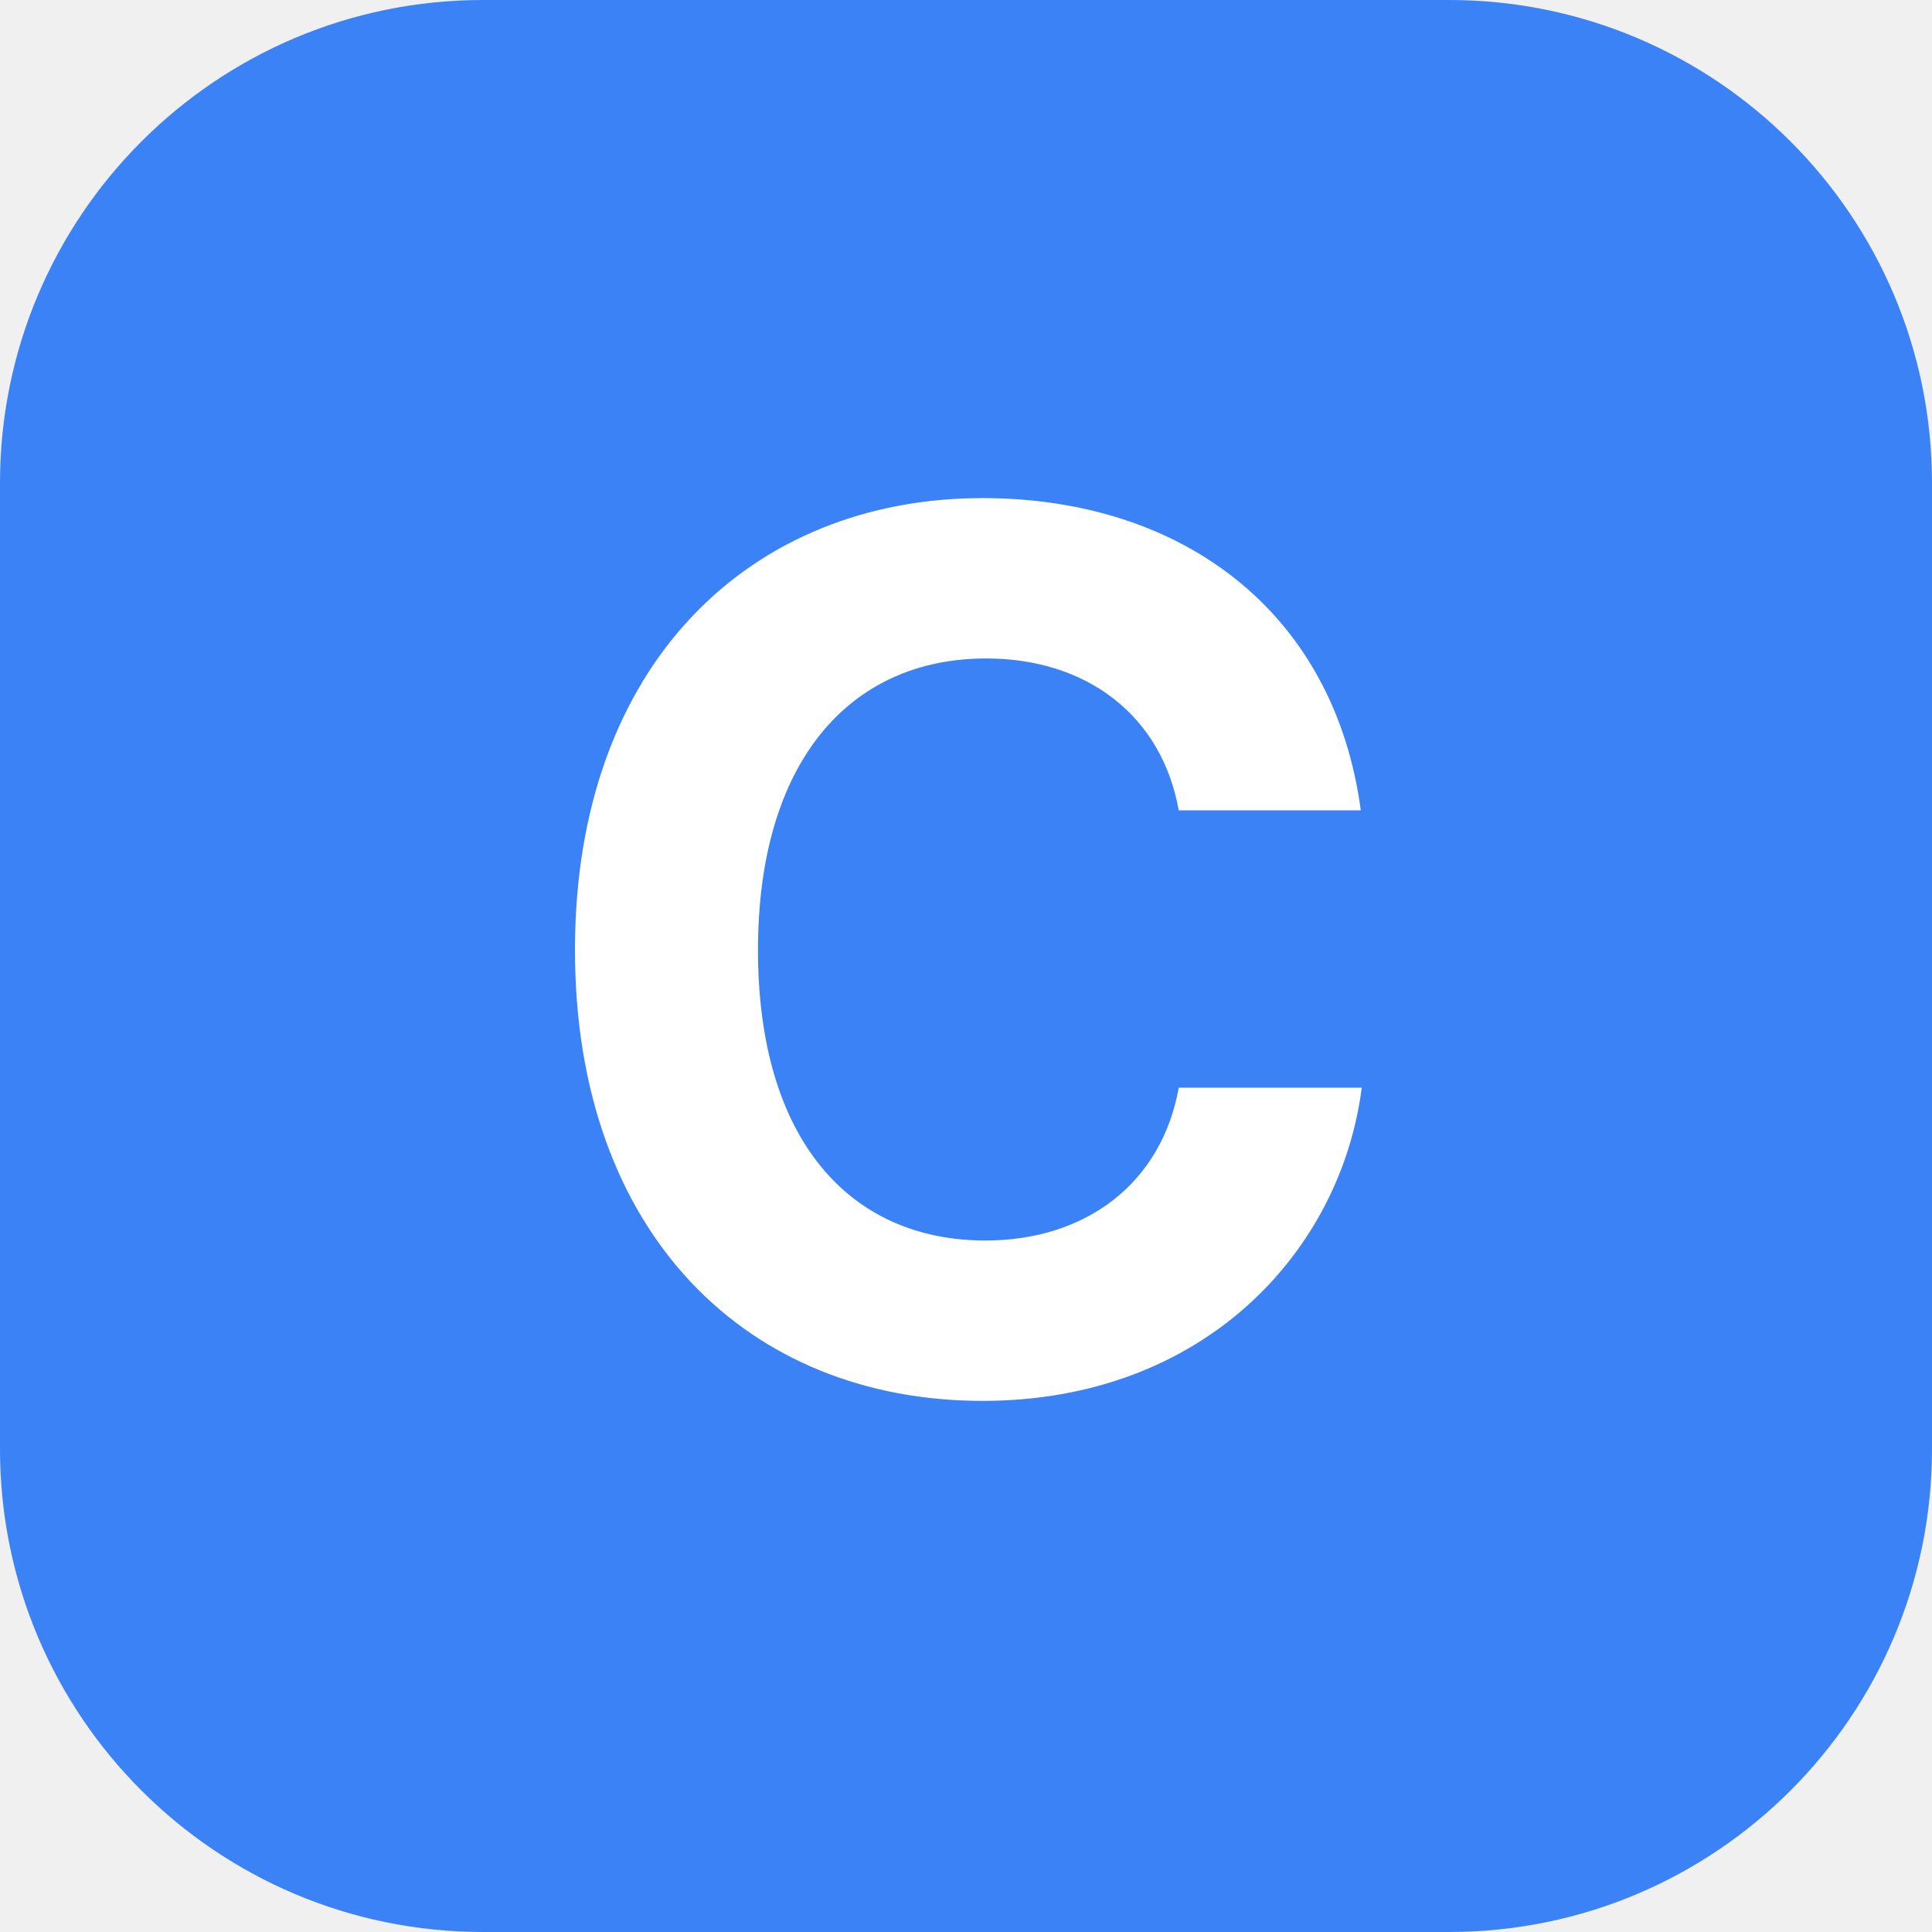
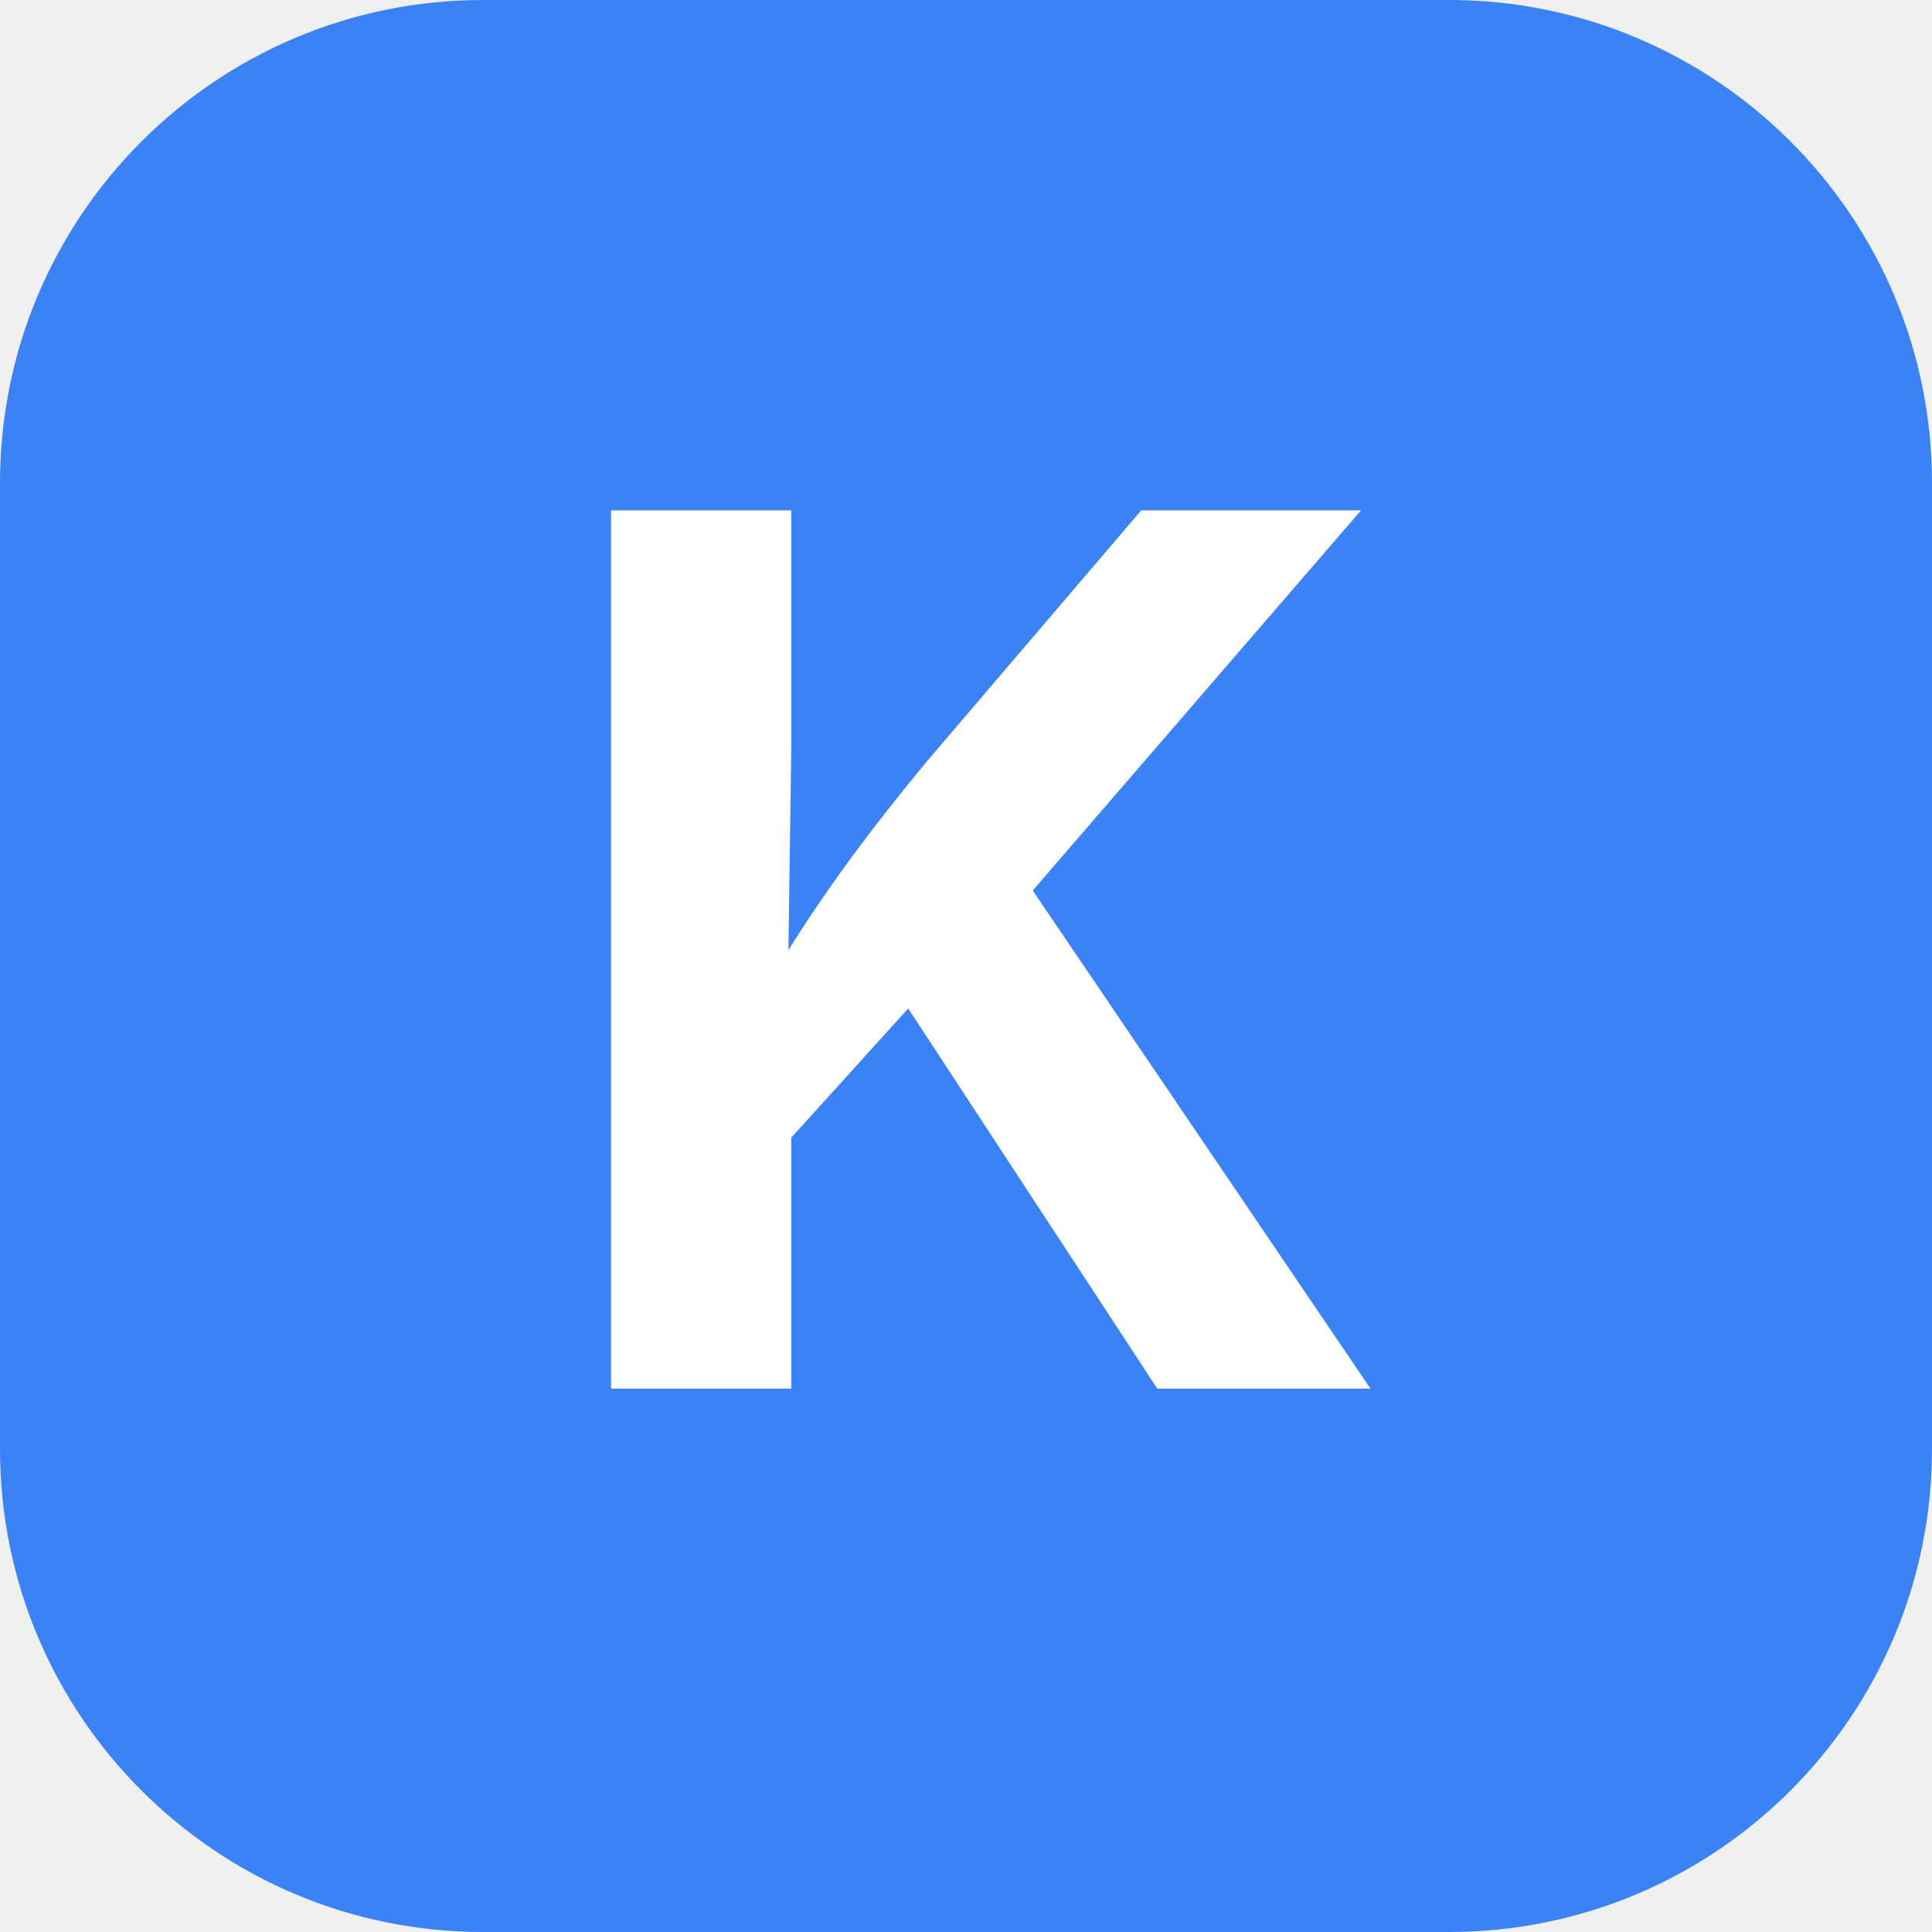
<svg xmlns="http://www.w3.org/2000/svg" viewBox="0 0 32 32">
  <rect width="32" height="32" rx="8" fill="#3b82f6" />
-   <text x="16" y="23" font-family="system-ui, -apple-system, sans-serif" font-size="20" font-weight="700" fill="white" text-anchor="middle">C</text>
+   <text x="16" y="23" font-family="system-ui, -apple-system, sans-serif" font-size="20" font-weight="700" fill="white" text-anchor="middle">K</text>
</svg>
